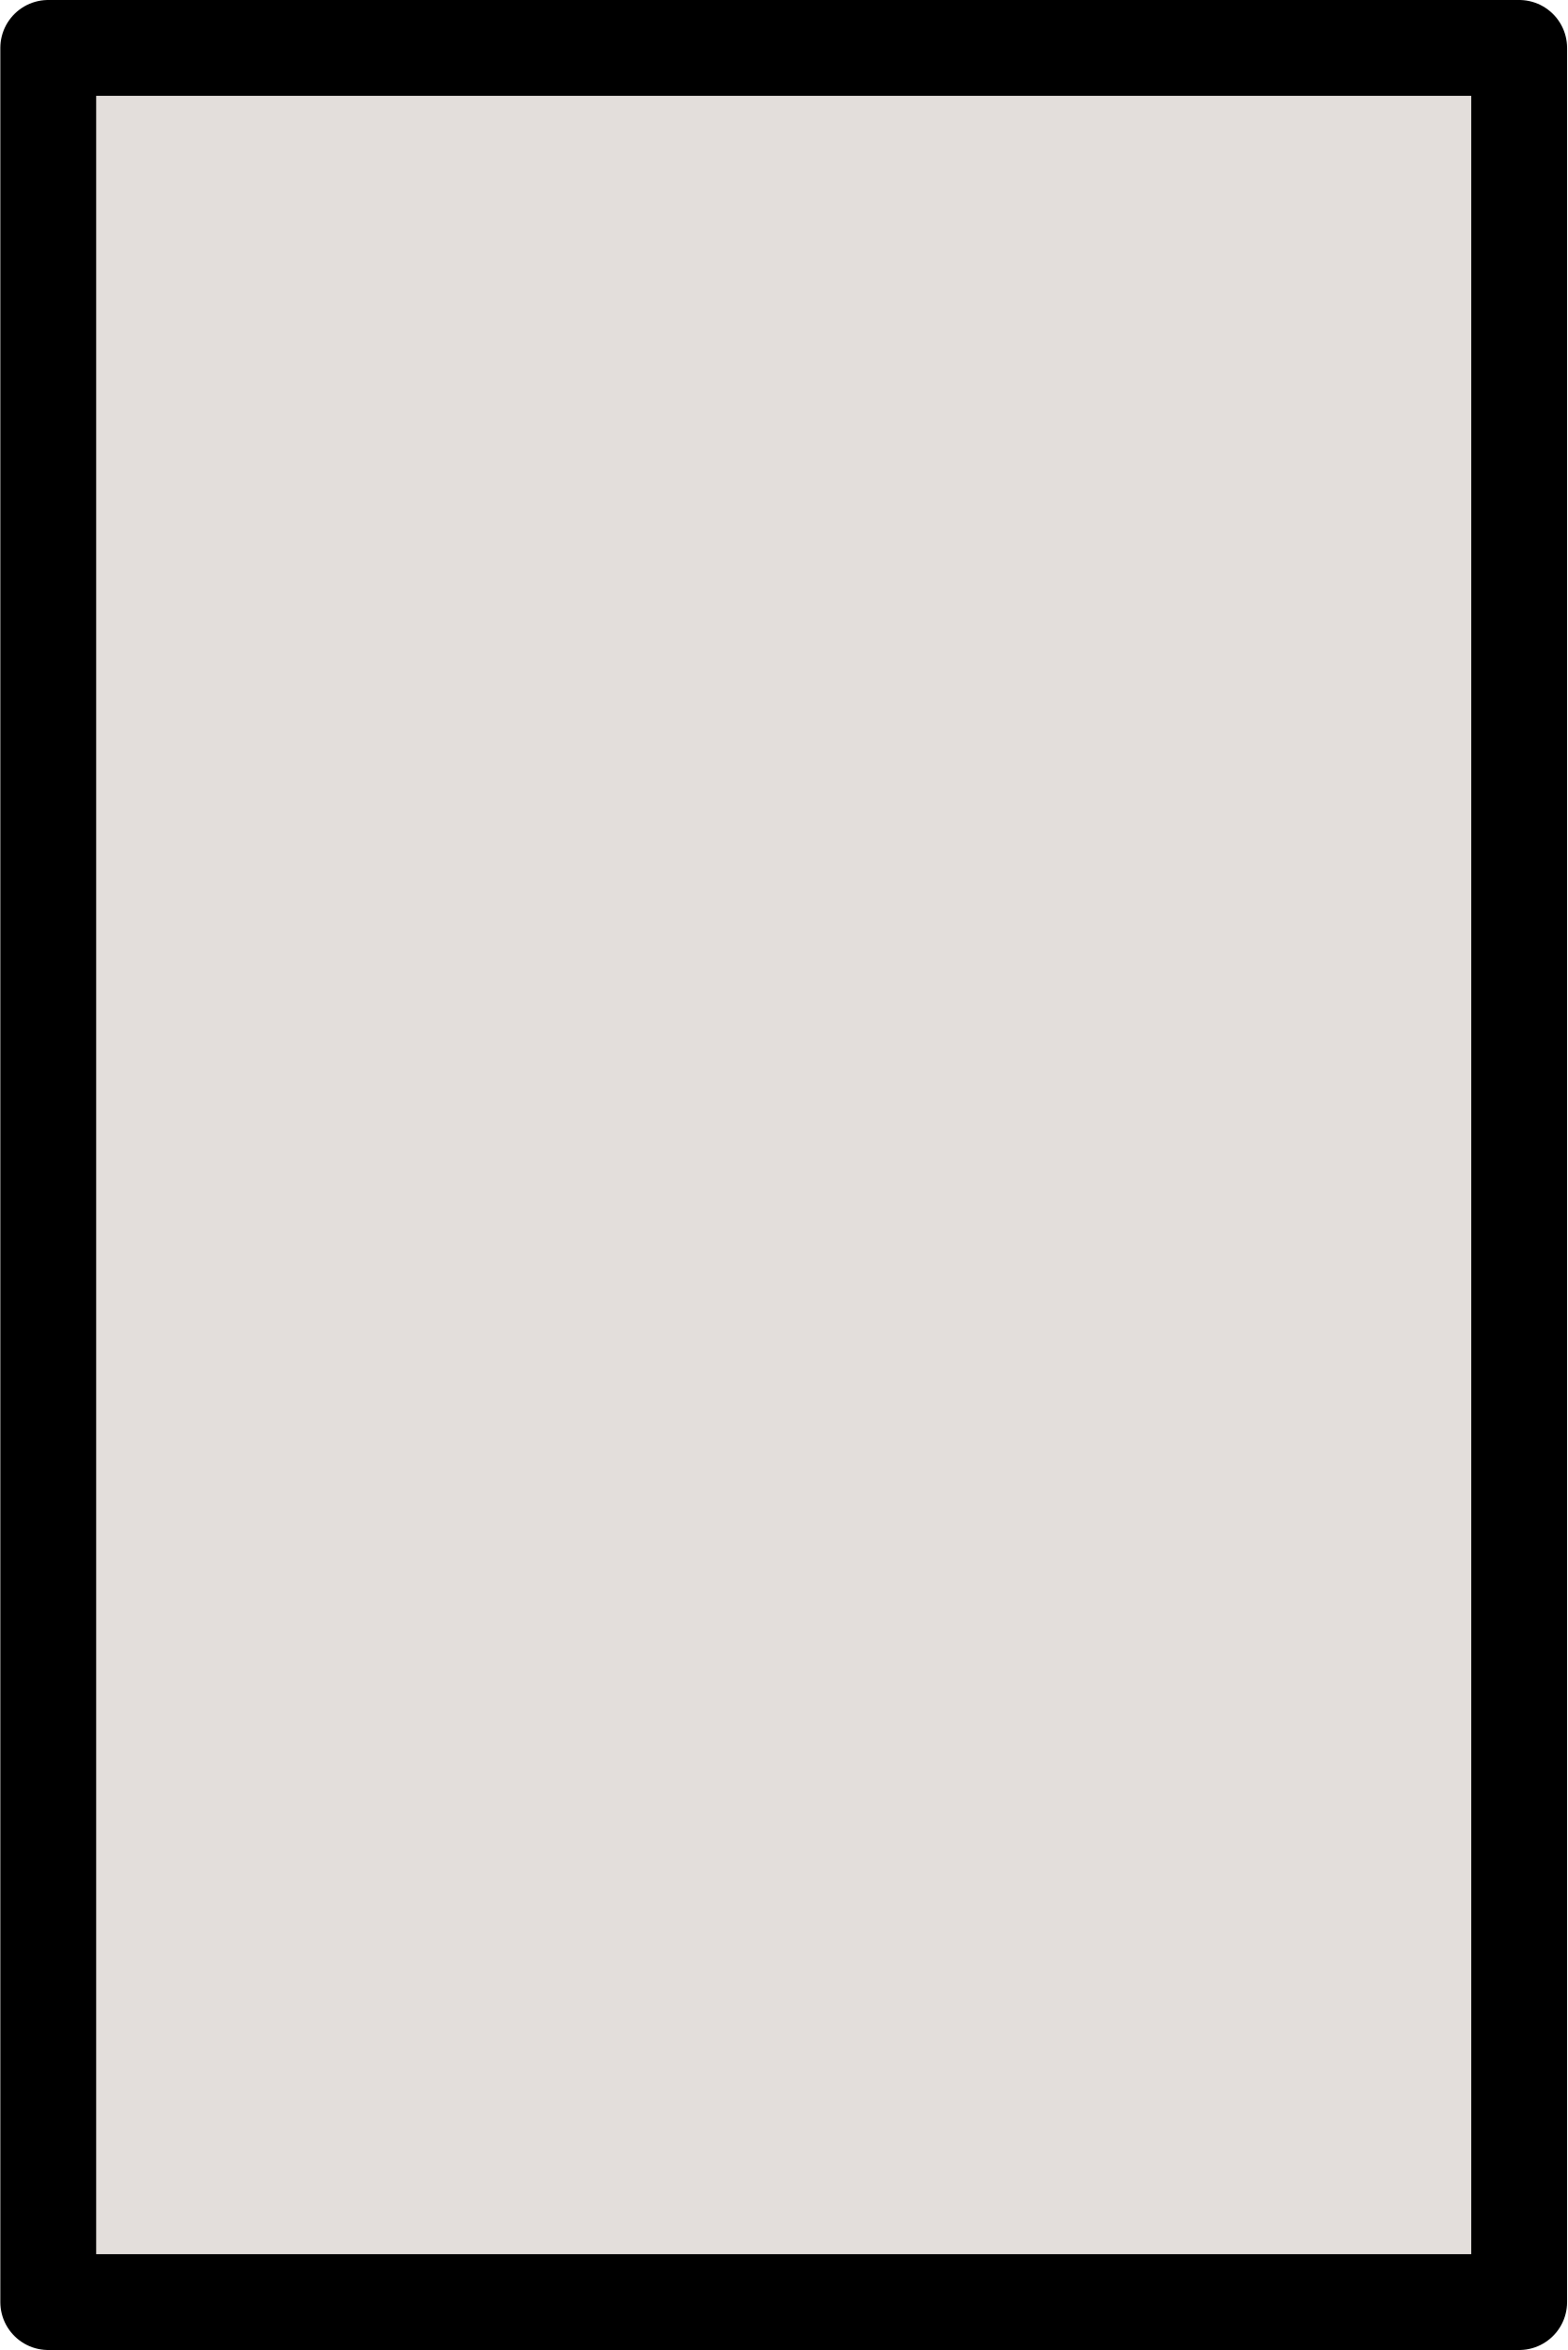
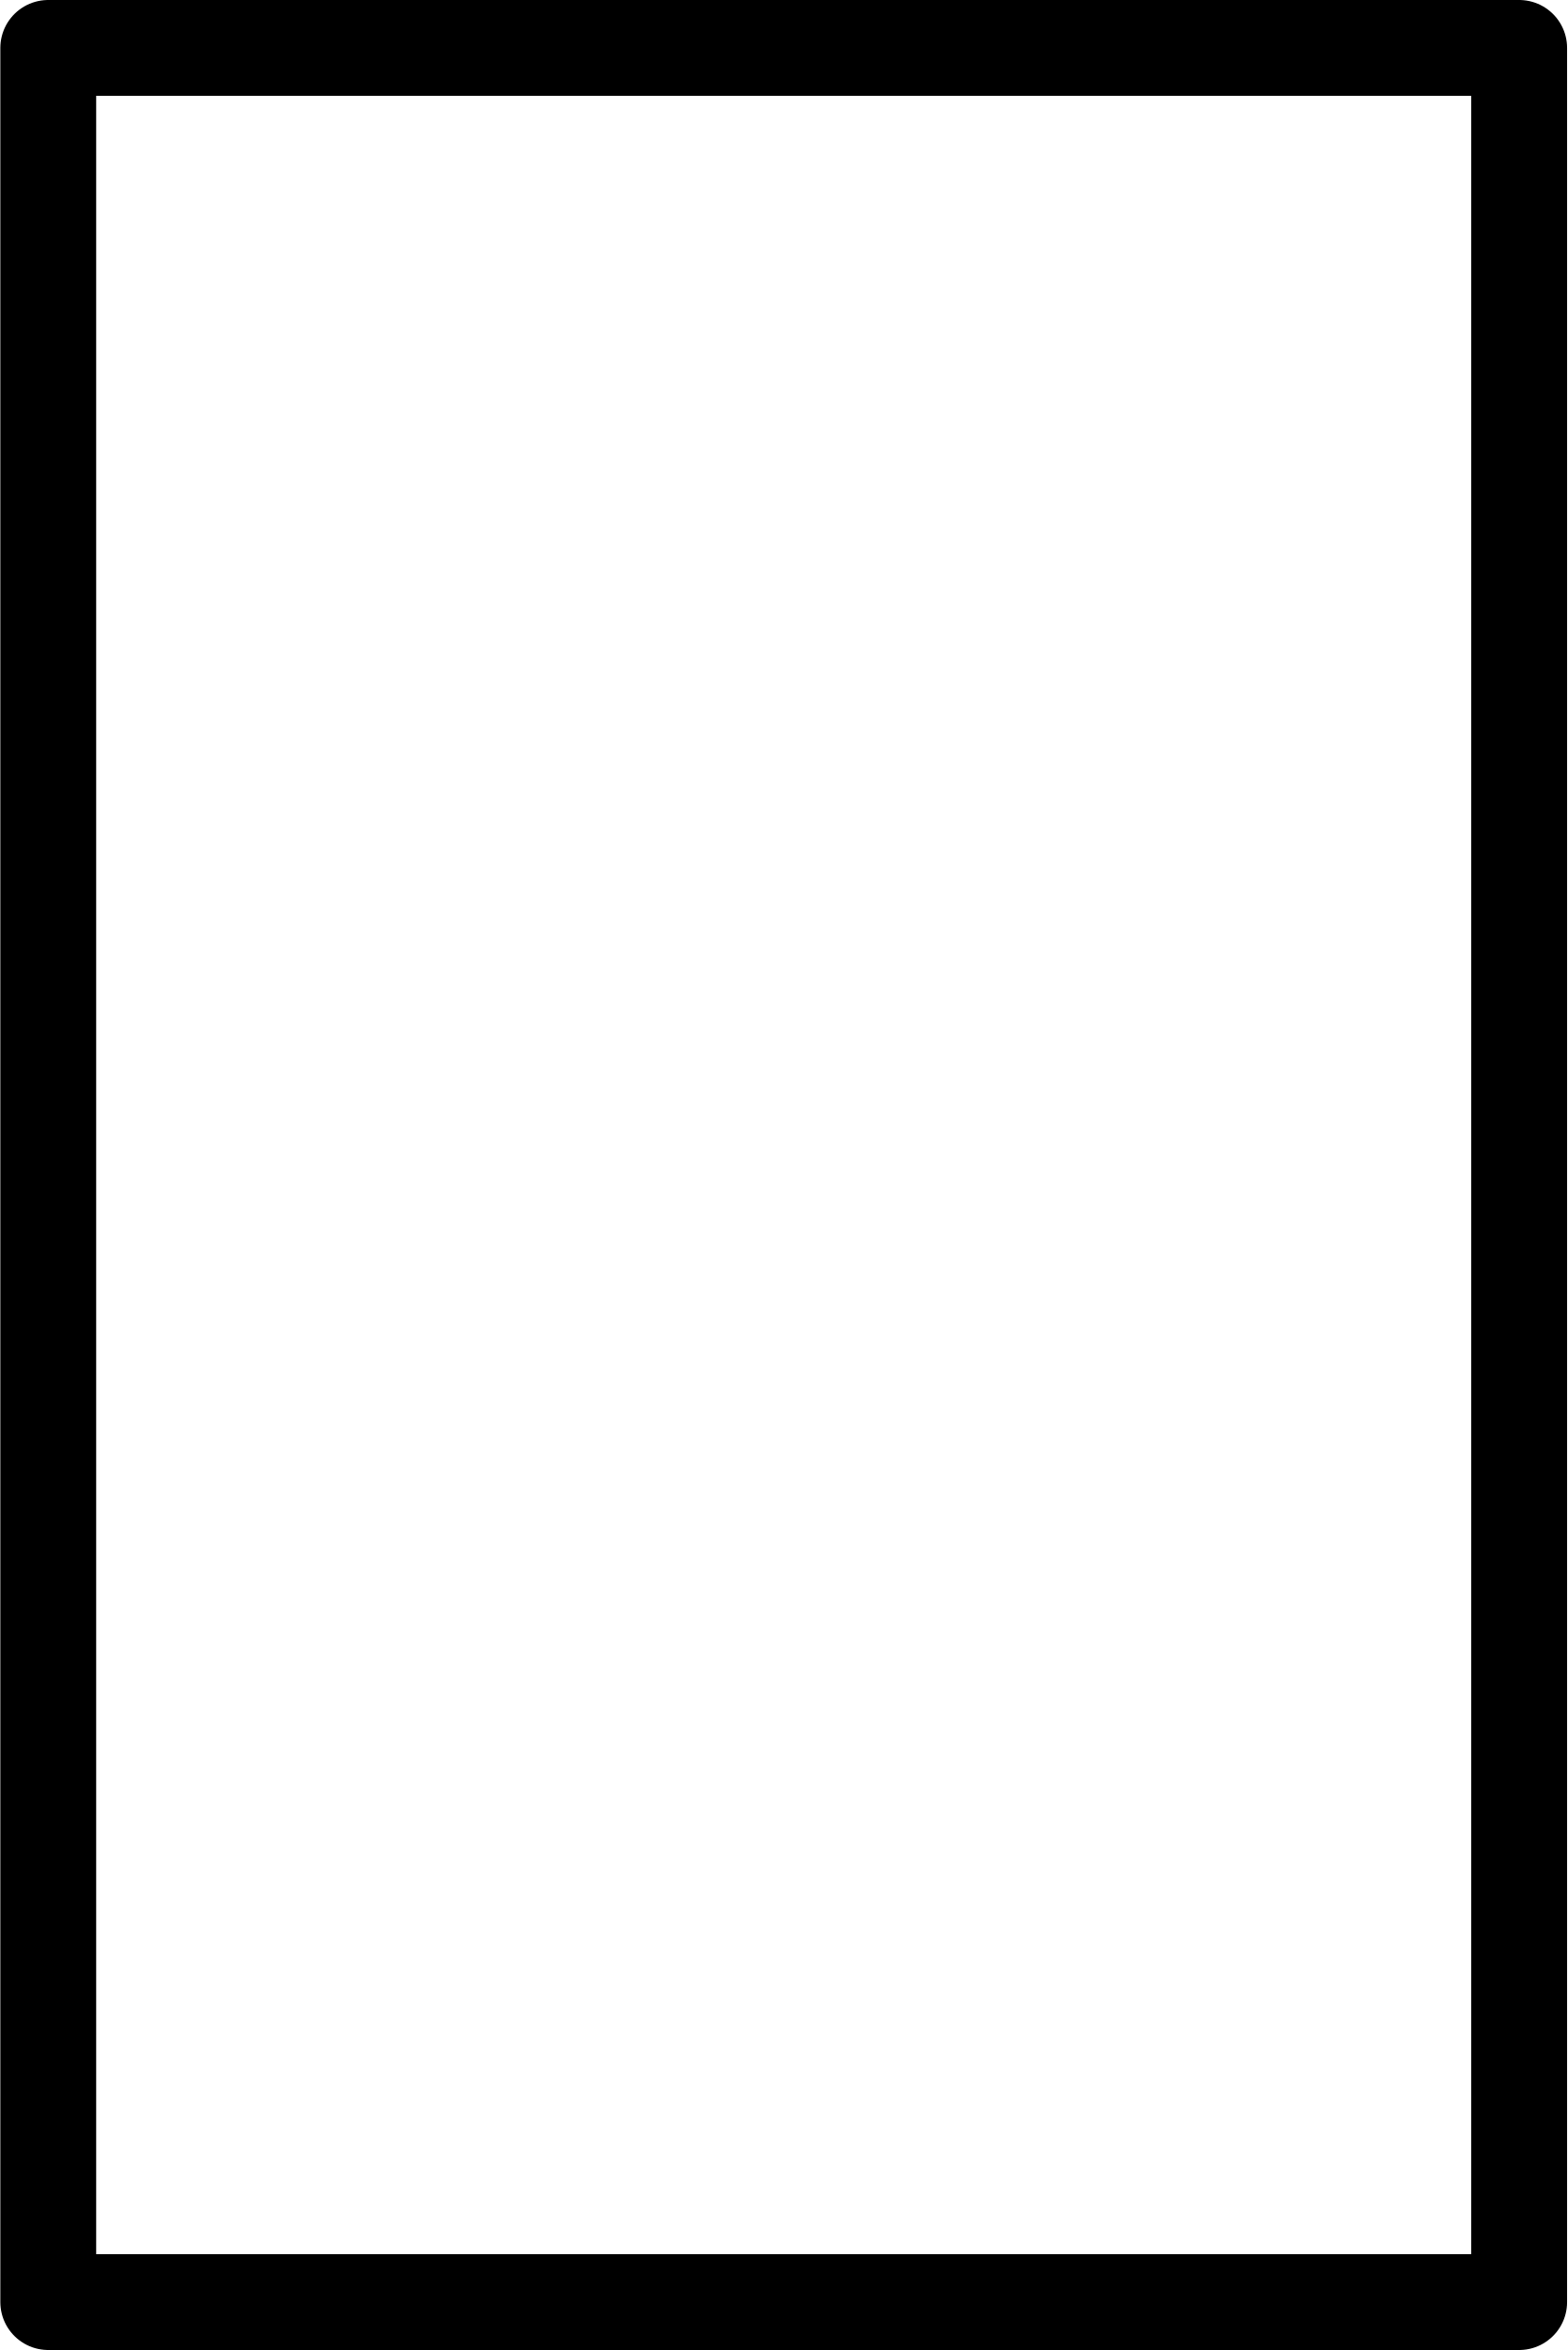
<svg xmlns="http://www.w3.org/2000/svg" width="1.556in" height="2.333in" viewBox="0 0 140 210" id="svg2" version="1.1">
  <defs id="defs4">
    <rect x="-12.692" y="947.963" width="135.24" height="110.757" id="rect12" />
    <rect x="-34.844" y="892.002" width="169.05" height="137.572" id="rect13" />
  </defs>
  <g id="layer1" transform="translate(20,-897.3622)">
    <g id="g20" transform="matrix(0.7,0,0,0.7,15,300.7086)">
-       <rect y="858.479" x="-43.883" height="287.766" width="187.766" id="rect4175" style="opacity:1;fill:#e3dedb;fill-opacity:1;stroke:#000000;stroke-width:12.234;stroke-linecap:round;stroke-linejoin:round;stroke-miterlimit:4;stroke-dasharray:none;stroke-opacity:1" />
+       <rect y="858.479" x="-43.883" height="287.766" width="187.766" id="rect4175" style="opacity:1;fill:none;fill-opacity:1;stroke:#000000;stroke-width:12.234;stroke-linecap:round;stroke-linejoin:round;stroke-miterlimit:4;stroke-dasharray:none;stroke-opacity:1" />
    </g>
  </g>
</svg>
